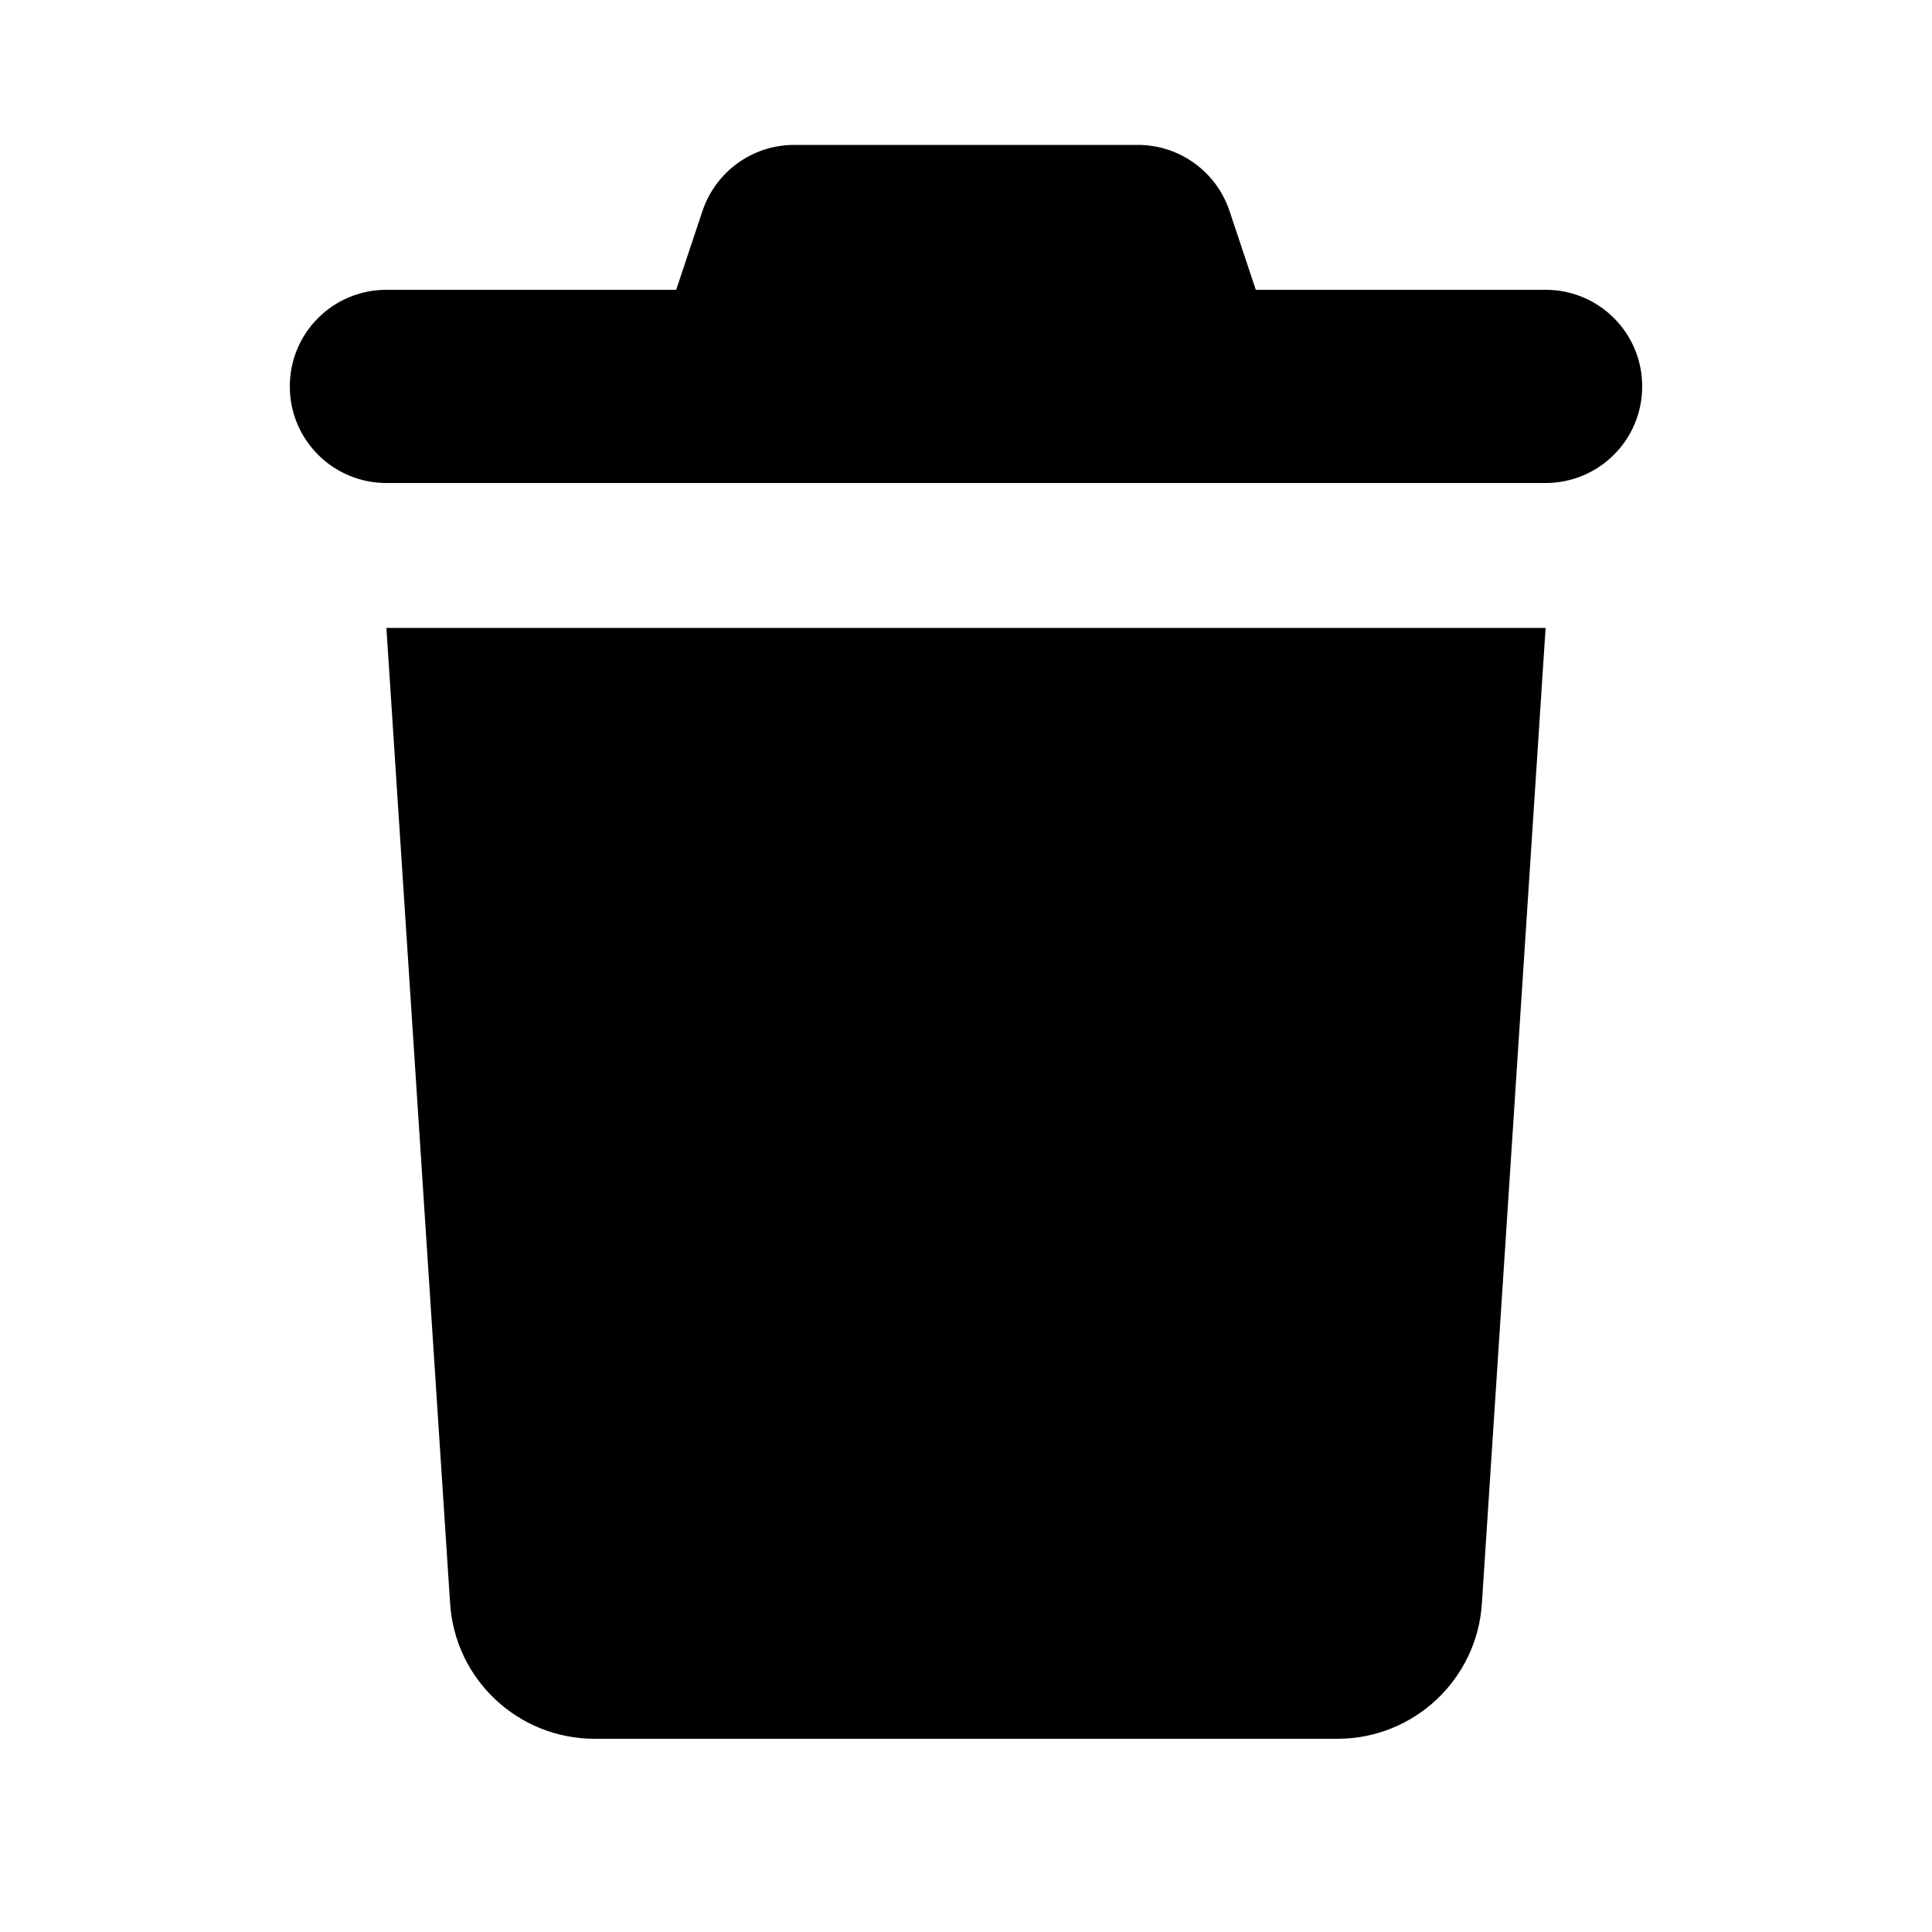
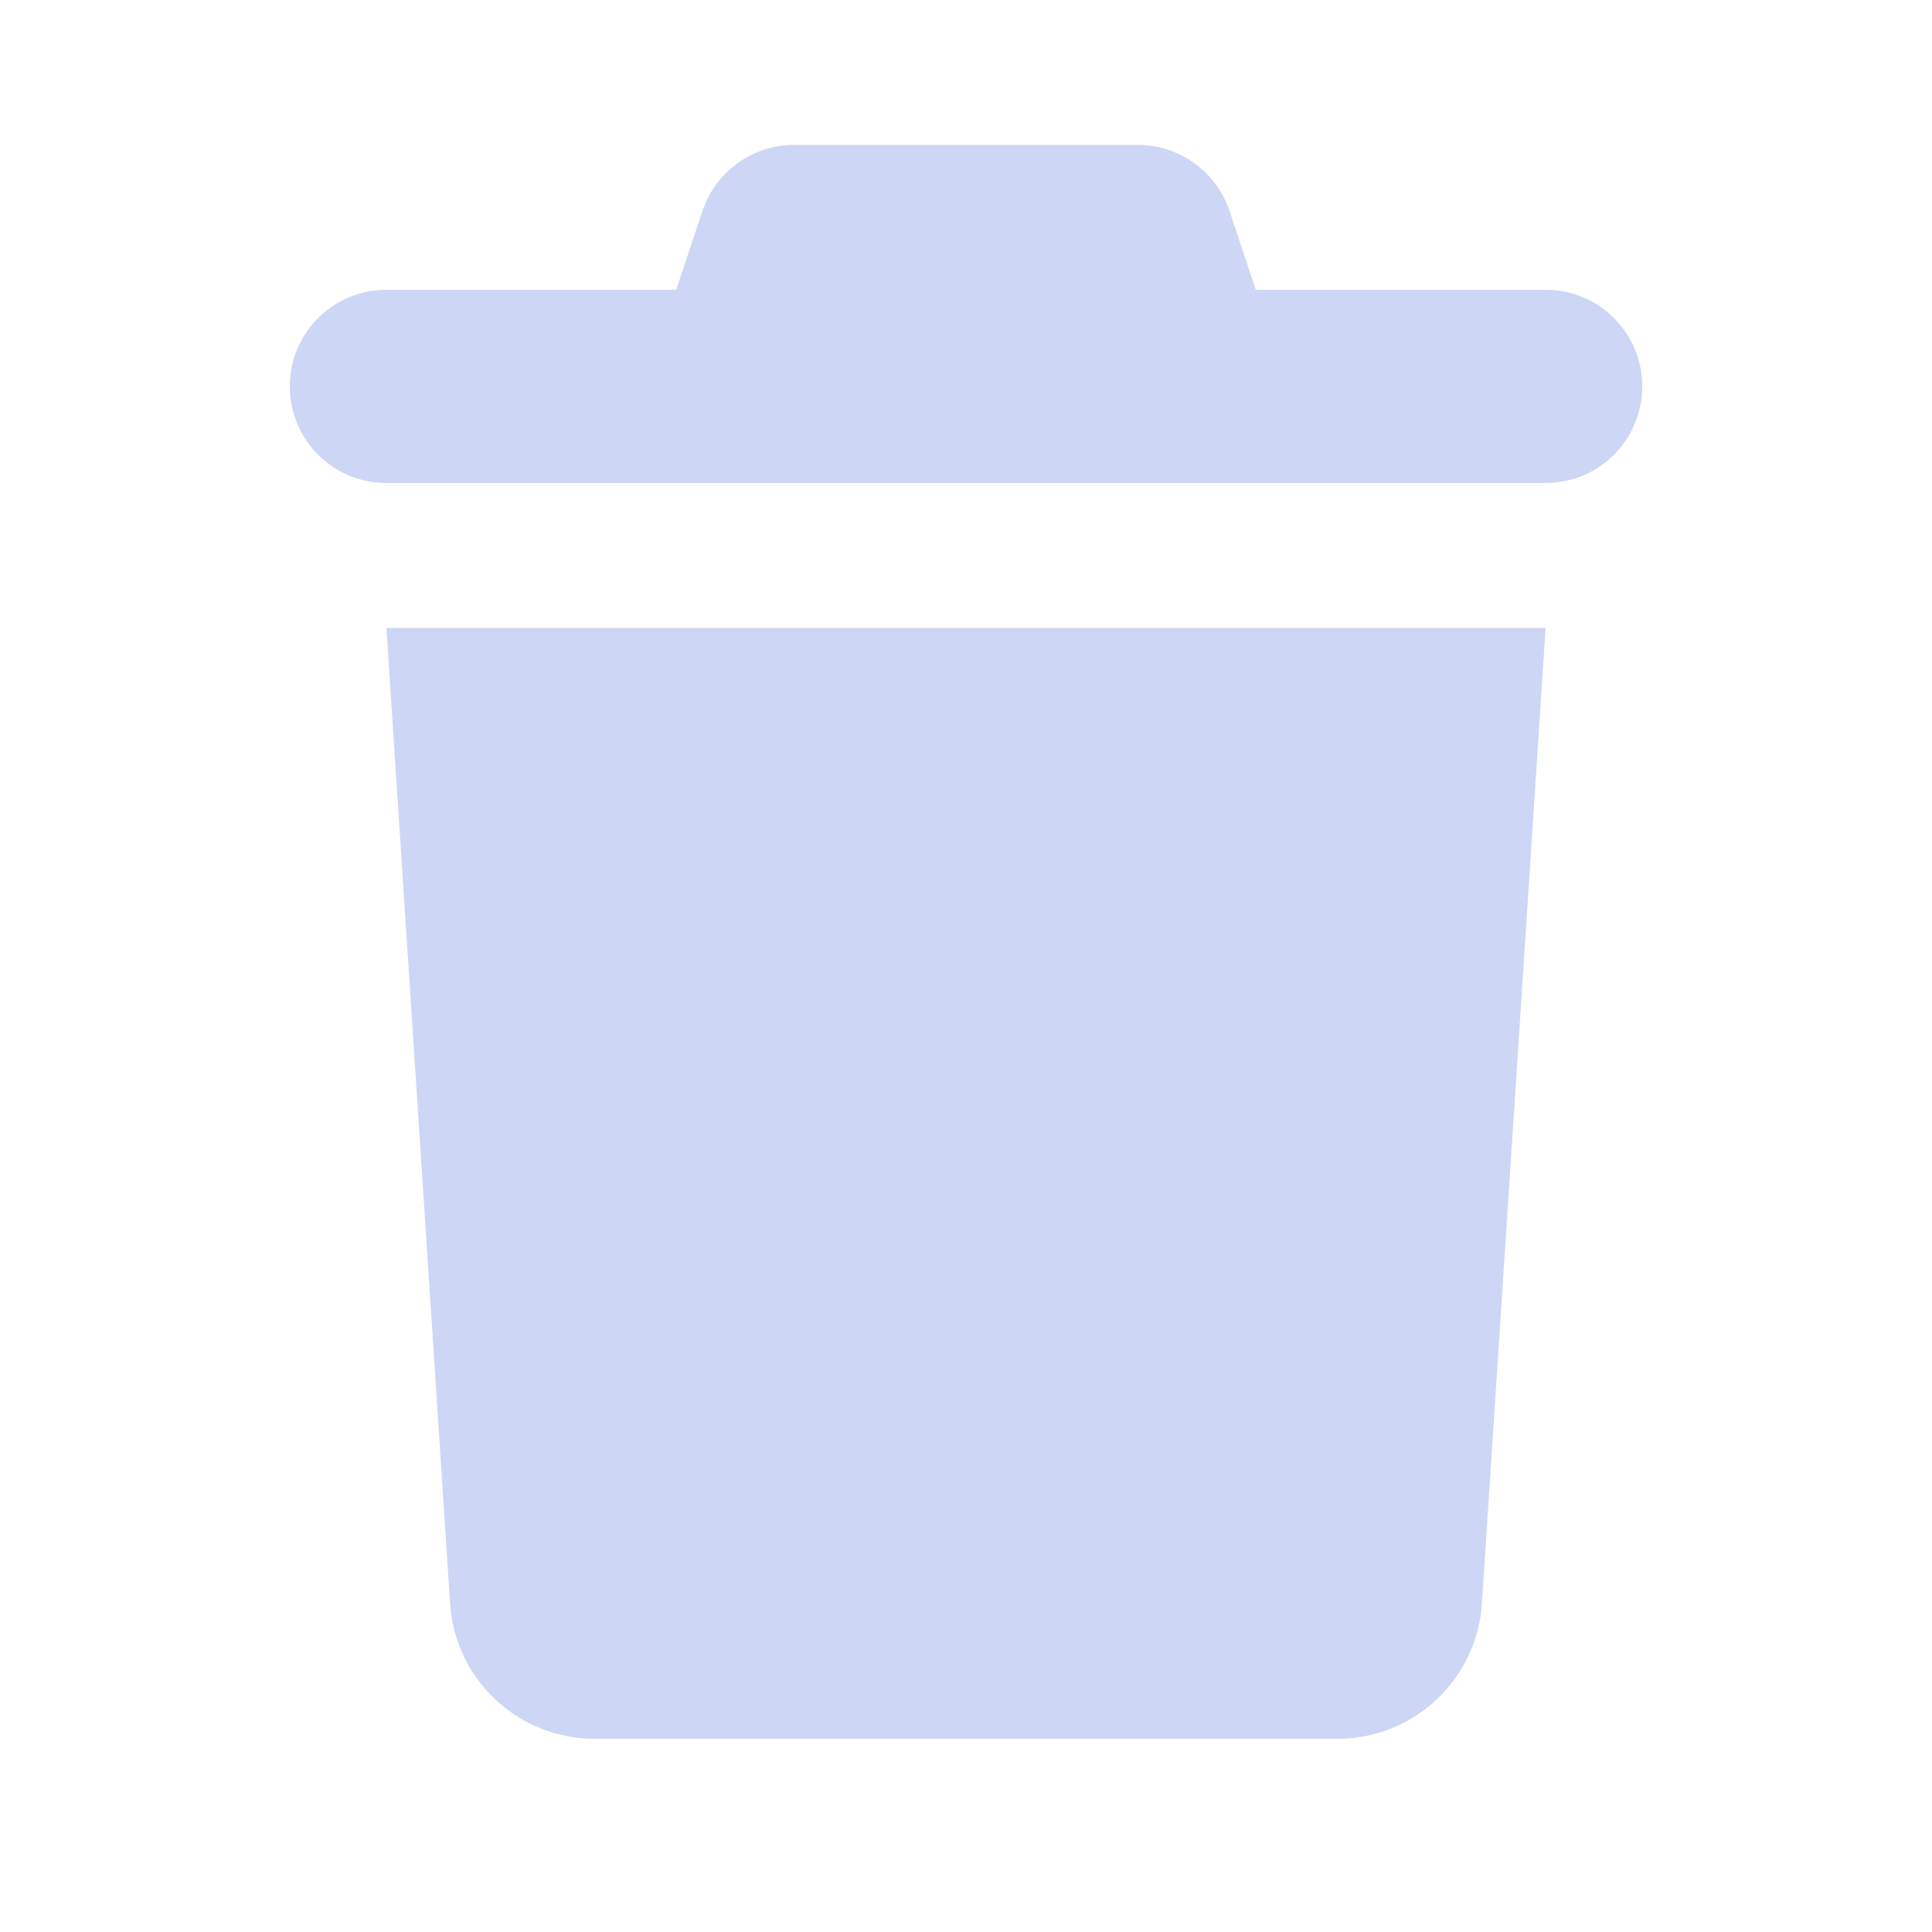
<svg xmlns="http://www.w3.org/2000/svg" viewBox="0 0 640 640">
-   <path fill="currentColor" d="M232.7 69.9L224 96L128 96C110.3 96 96 110.3 96 128C96 145.7 110.3 160 128 160L512 160C529.7 160 544 145.7 544 128C544 110.3 529.7 96 512 96L416 96L407.3 69.9C402.9 56.8 390.7 48 376.9 48L263.1 48C249.3 48 237.1 56.8 232.7 69.9zM512 208L128 208L149.1 531.1C150.7 556.4 171.7 576 197 576L443 576C468.3 576 489.3 556.4 490.9 531.1L512 208z" />
+   <path fill="#cdd6f4" d="M232.7 69.9L224 96L128 96C110.3 96 96 110.3 96 128C96 145.7 110.3 160 128 160L512 160C529.7 160 544 145.7 544 128C544 110.3 529.7 96 512 96L416 96L407.3 69.9C402.9 56.8 390.7 48 376.9 48L263.1 48C249.3 48 237.1 56.8 232.7 69.9zM512 208L128 208L149.1 531.1C150.7 556.4 171.7 576 197 576L443 576C468.3 576 489.3 556.4 490.9 531.1L512 208z" />
</svg>
